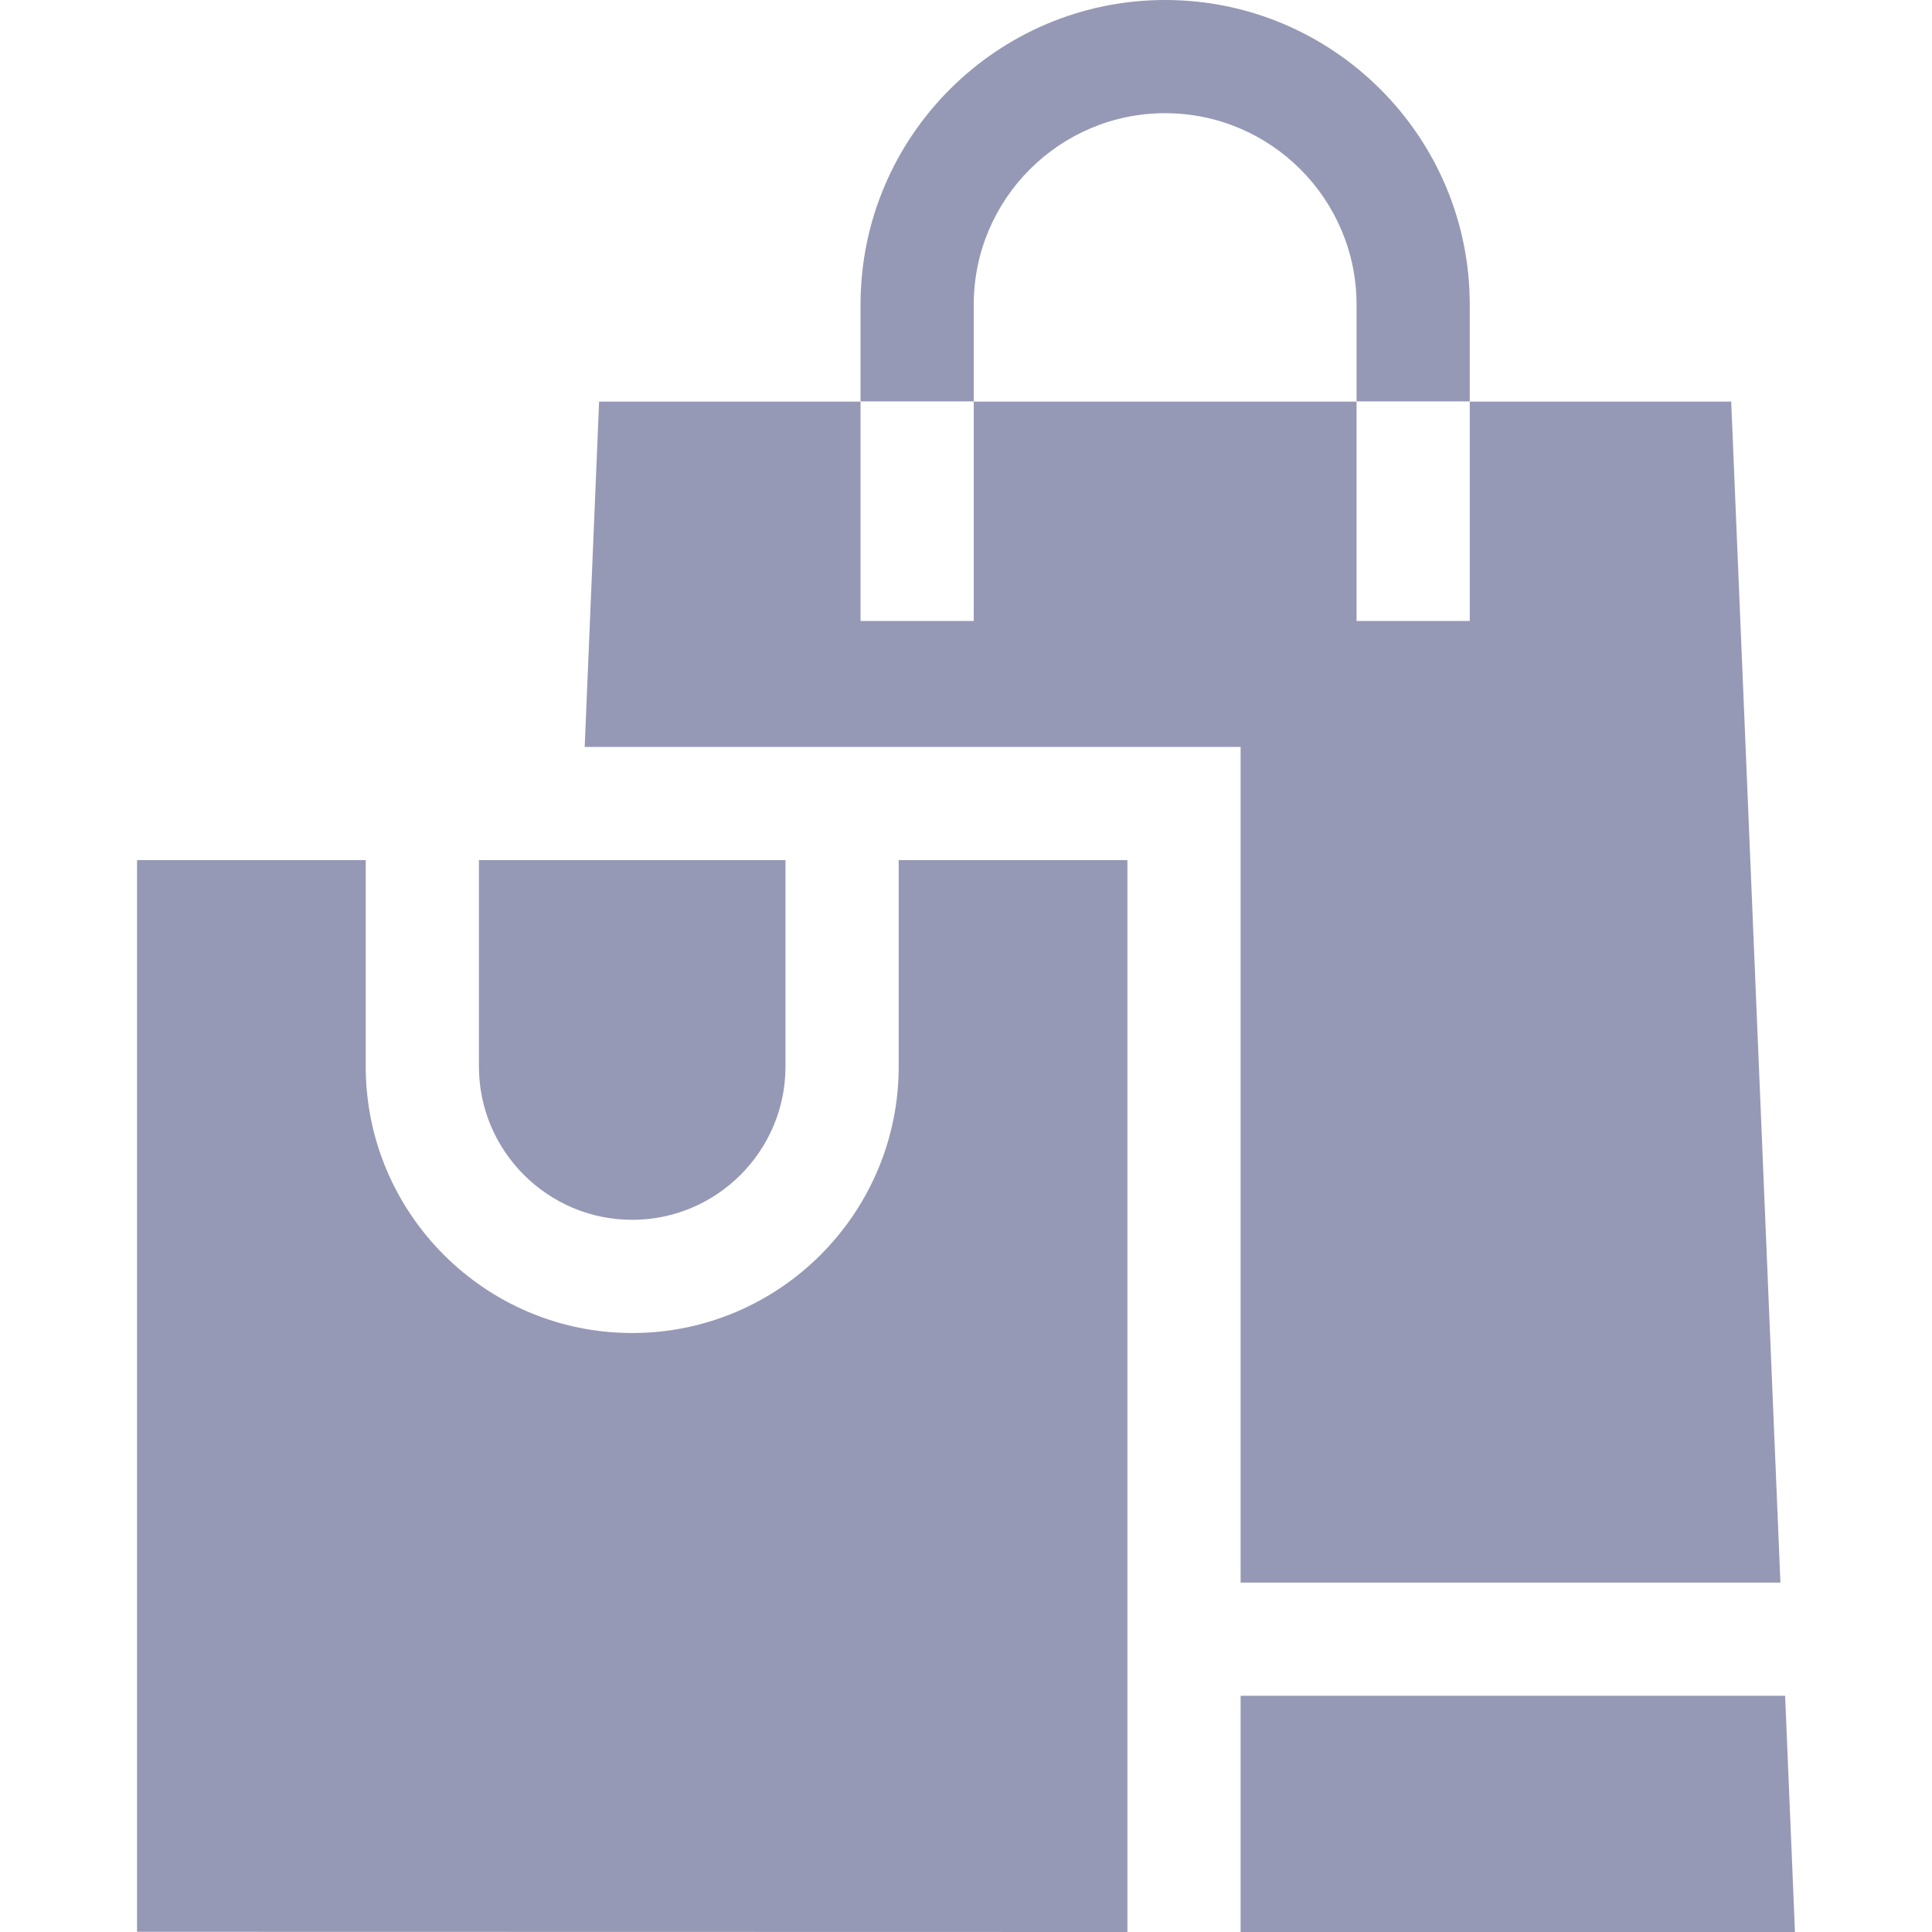
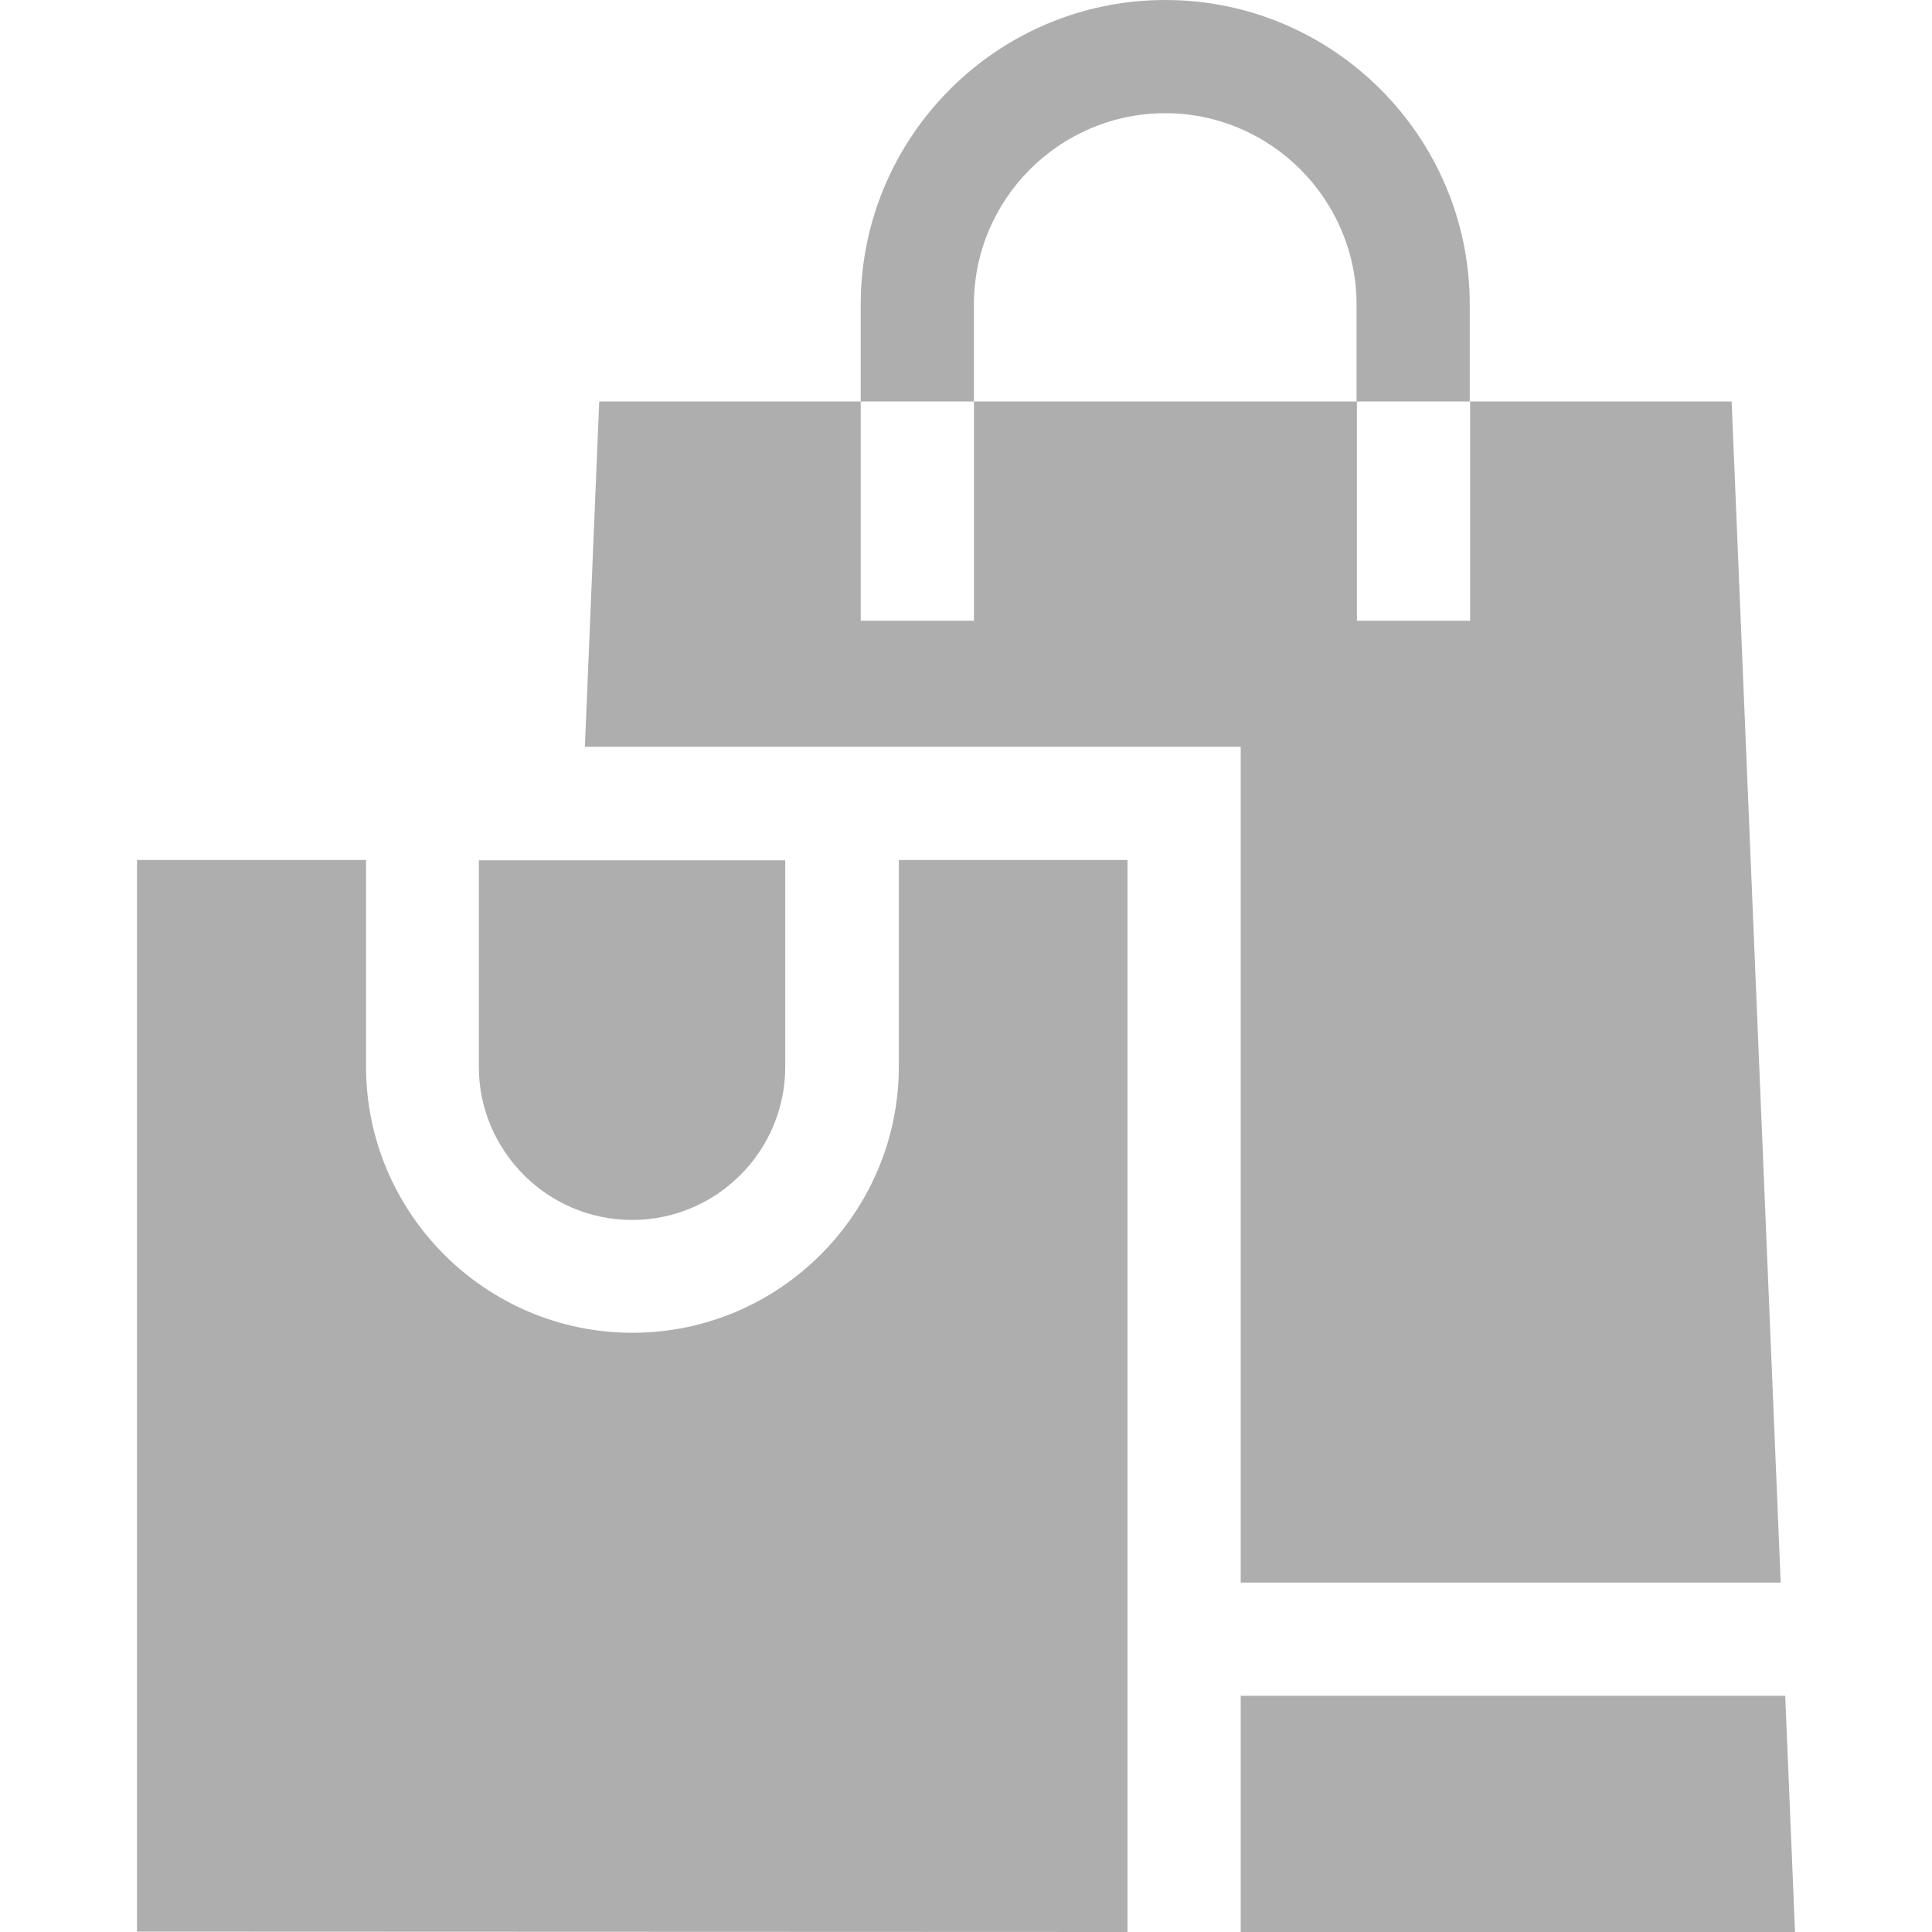
- <svg xmlns="http://www.w3.org/2000/svg" id="Layer_1" enable-background="new 0 0 512.01 512.01" height="512px" viewBox="0 0 512.01 512.01" width="512px">
-   <path d="m328.78 419.41h143.057l-13.042-312.979h-69.286v58.138h-30v-58.138h-101.453v58.138h-30v-58.138h-69.285l-3.818 91.514h173.827z" fill="#9699B5" />
-   <path d="m298.78 512.01v-284.065h-60.613v54.704c0 38.94-31.68 70.62-70.62 70.62s-70.621-31.68-70.621-70.62v-54.704h-60.611v284.011z" fill="#9699B5" />
-   <path d="m167.546 323.27c22.398 0 40.62-18.222 40.62-40.62v-54.704h-81.241v54.704c.001 22.397 18.223 40.62 40.621 40.62z" fill="#9699B5" />
-   <path d="m328.78 512.01h146.915l-2.608-62.6h-144.307z" fill="#9699B5" />
-   <path d="m258.056 80.726c0-27.97 22.756-50.726 50.726-50.726s50.726 22.755 50.726 50.726v25.654h30v-25.654c.001-44.513-36.213-80.726-80.726-80.726s-80.726 36.213-80.726 80.726v25.654h30z" fill="#9699B5" />
+ <svg xmlns="http://www.w3.org/2000/svg" version="1.1" id="Layer_1" x="0px" y="0px" viewBox="0 0 512 512" style="enable-background:new 0 0 512 512;" xml:space="preserve">
+   <style type="text/css">
+ 	.st0{fill:#AEAEAF;}
+ </style>
+   <path class="st0" d="M328.8,419.4h143.1l-13-313h-69.3v58.1h-30v-58.1H258.1v58.1h-30v-58.1h-69.3l-3.8,91.5h173.8V419.4z" />
+   <path class="st0" d="M298.8,512V227.9h-60.6v54.7c0,38.9-31.7,70.6-70.6,70.6s-70.6-31.7-70.6-70.6v-54.7H36.3v284L298.8,512z" />
+   <path class="st0" d="M167.5,323.3c22.4,0,40.6-18.2,40.6-40.6v-54.7h-81.2v54.7C126.9,305,145.1,323.3,167.5,323.3z" />
+   <path class="st0" d="M328.8,512h146.9l-2.6-62.6H328.8V512z" />
+   <path class="st0" d="M258.1,80.7c0-28,22.8-50.7,50.7-50.7s50.7,22.8,50.7,50.7v25.7h30V80.7c0-44.5-36.2-80.7-80.7-80.7  s-80.7,36.2-80.7,80.7v25.7h30L258.1,80.7z" />
</svg>
